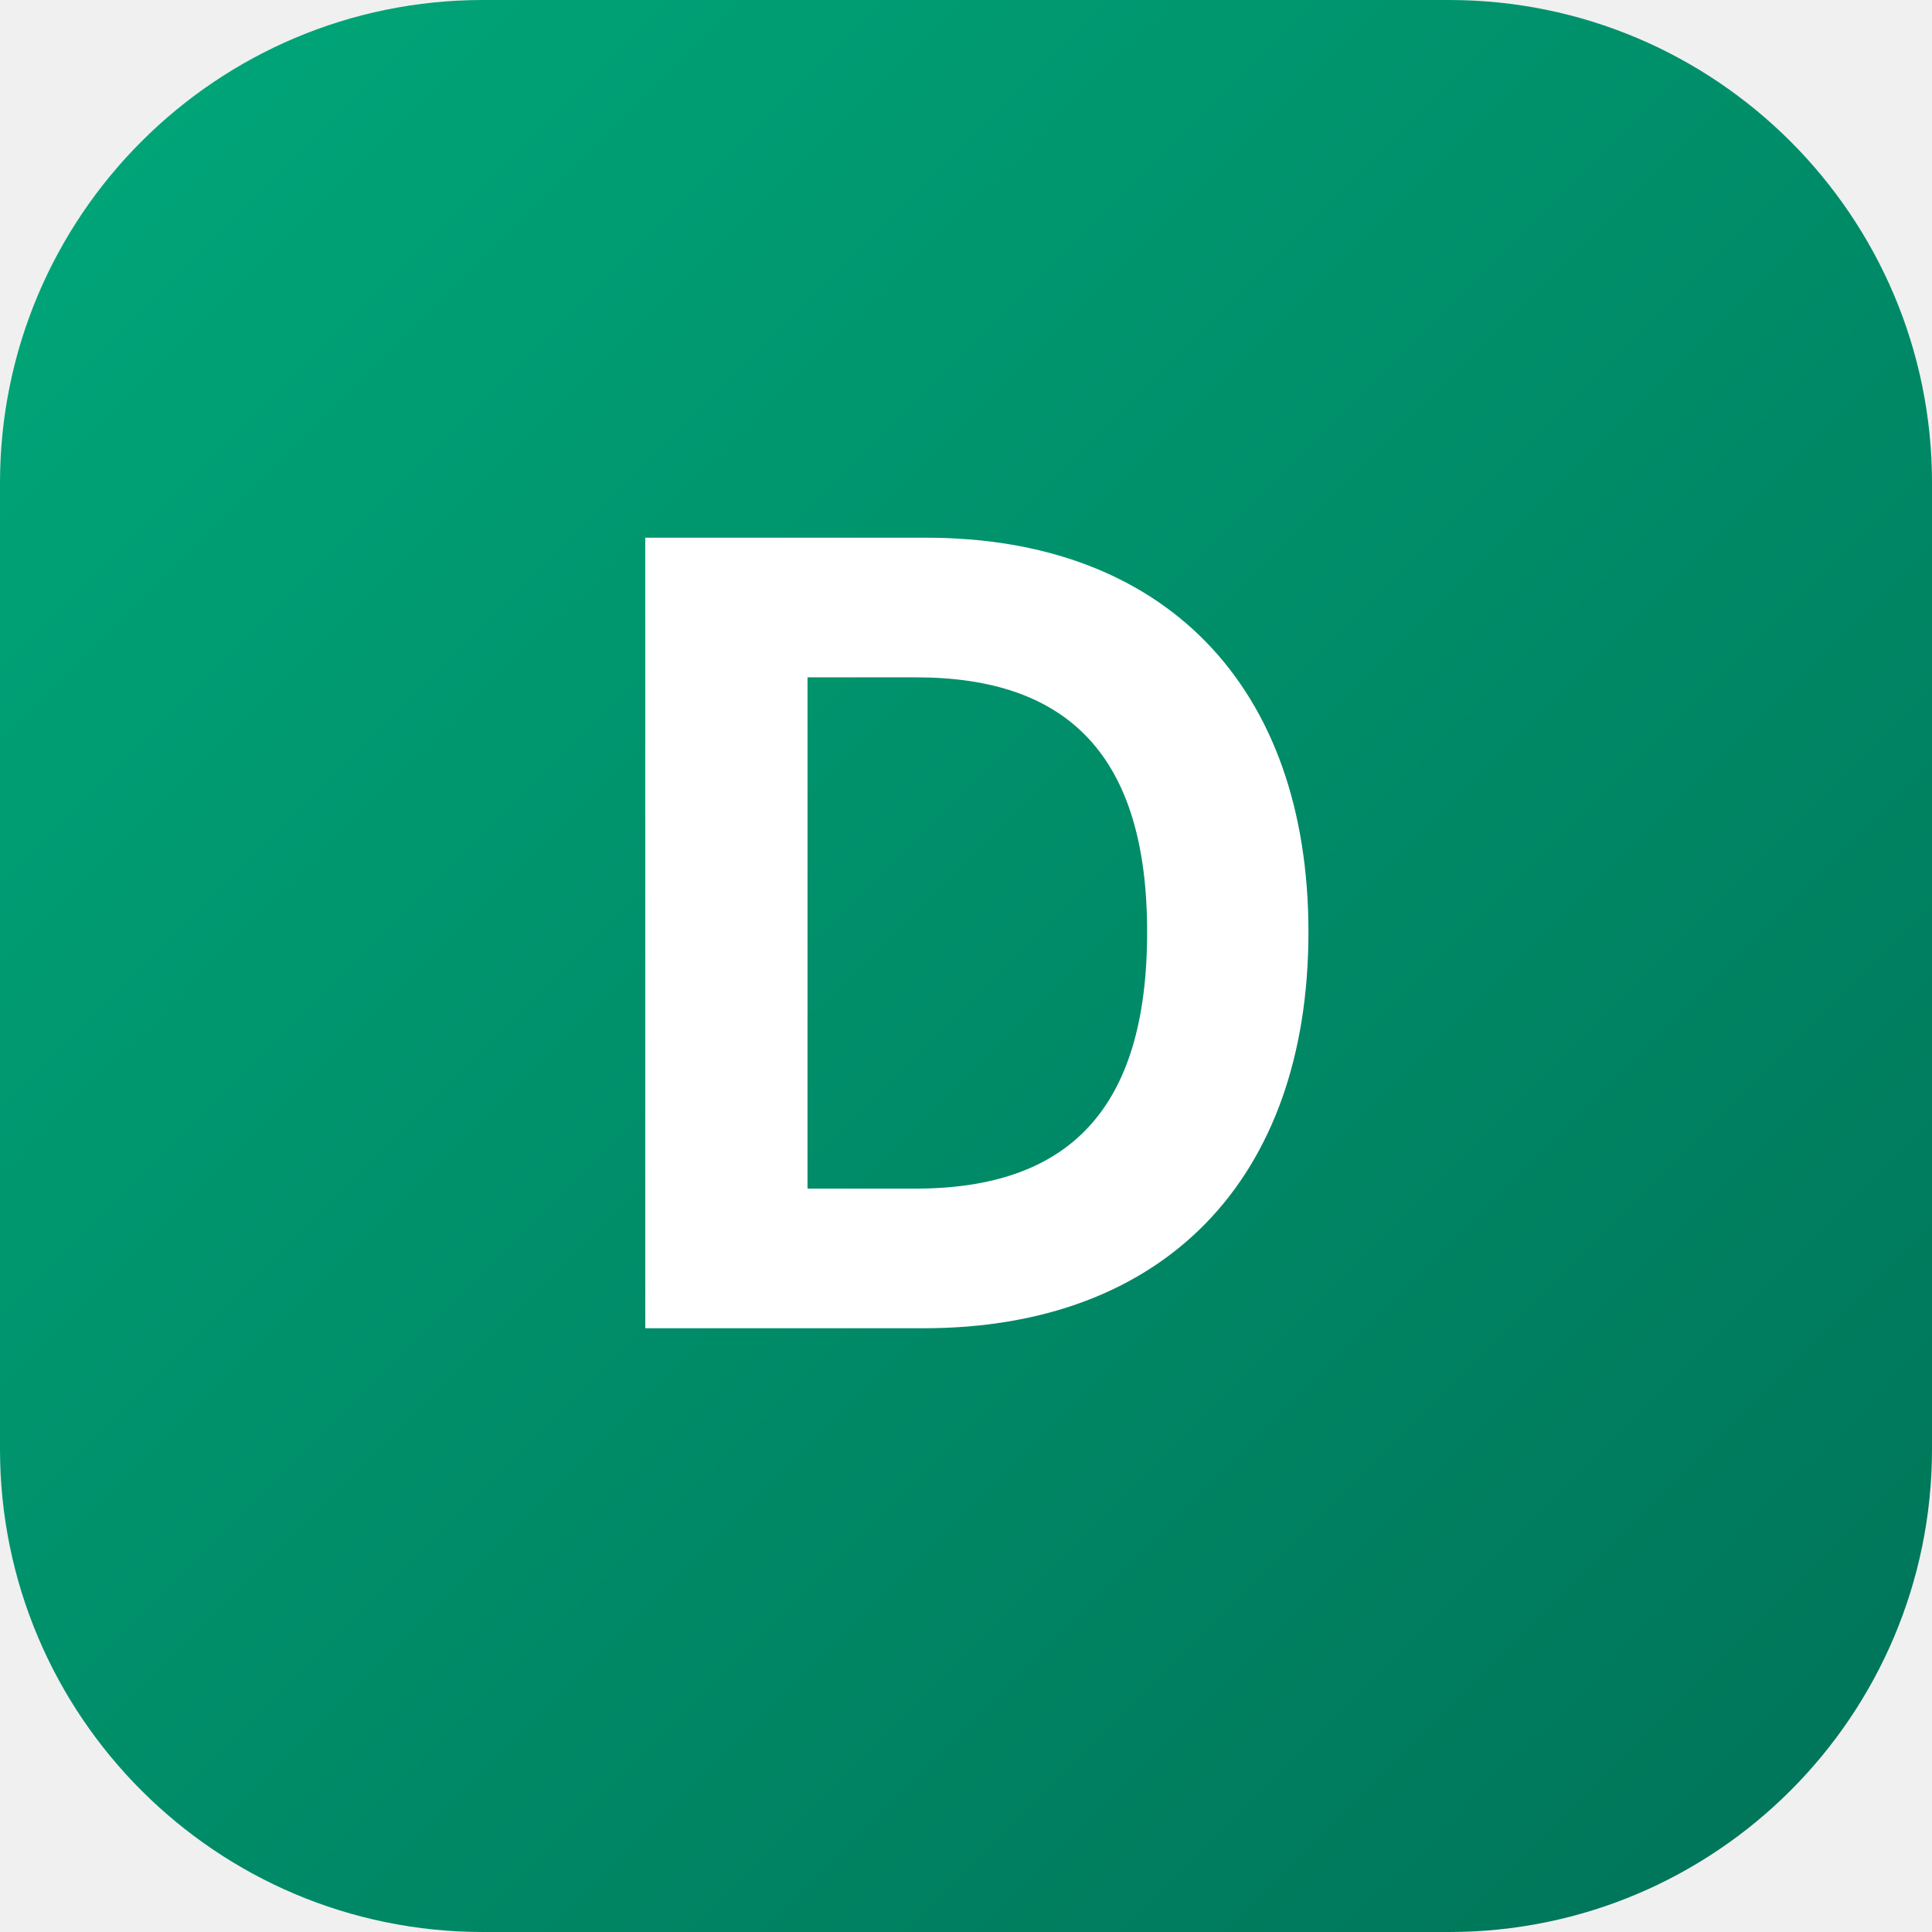
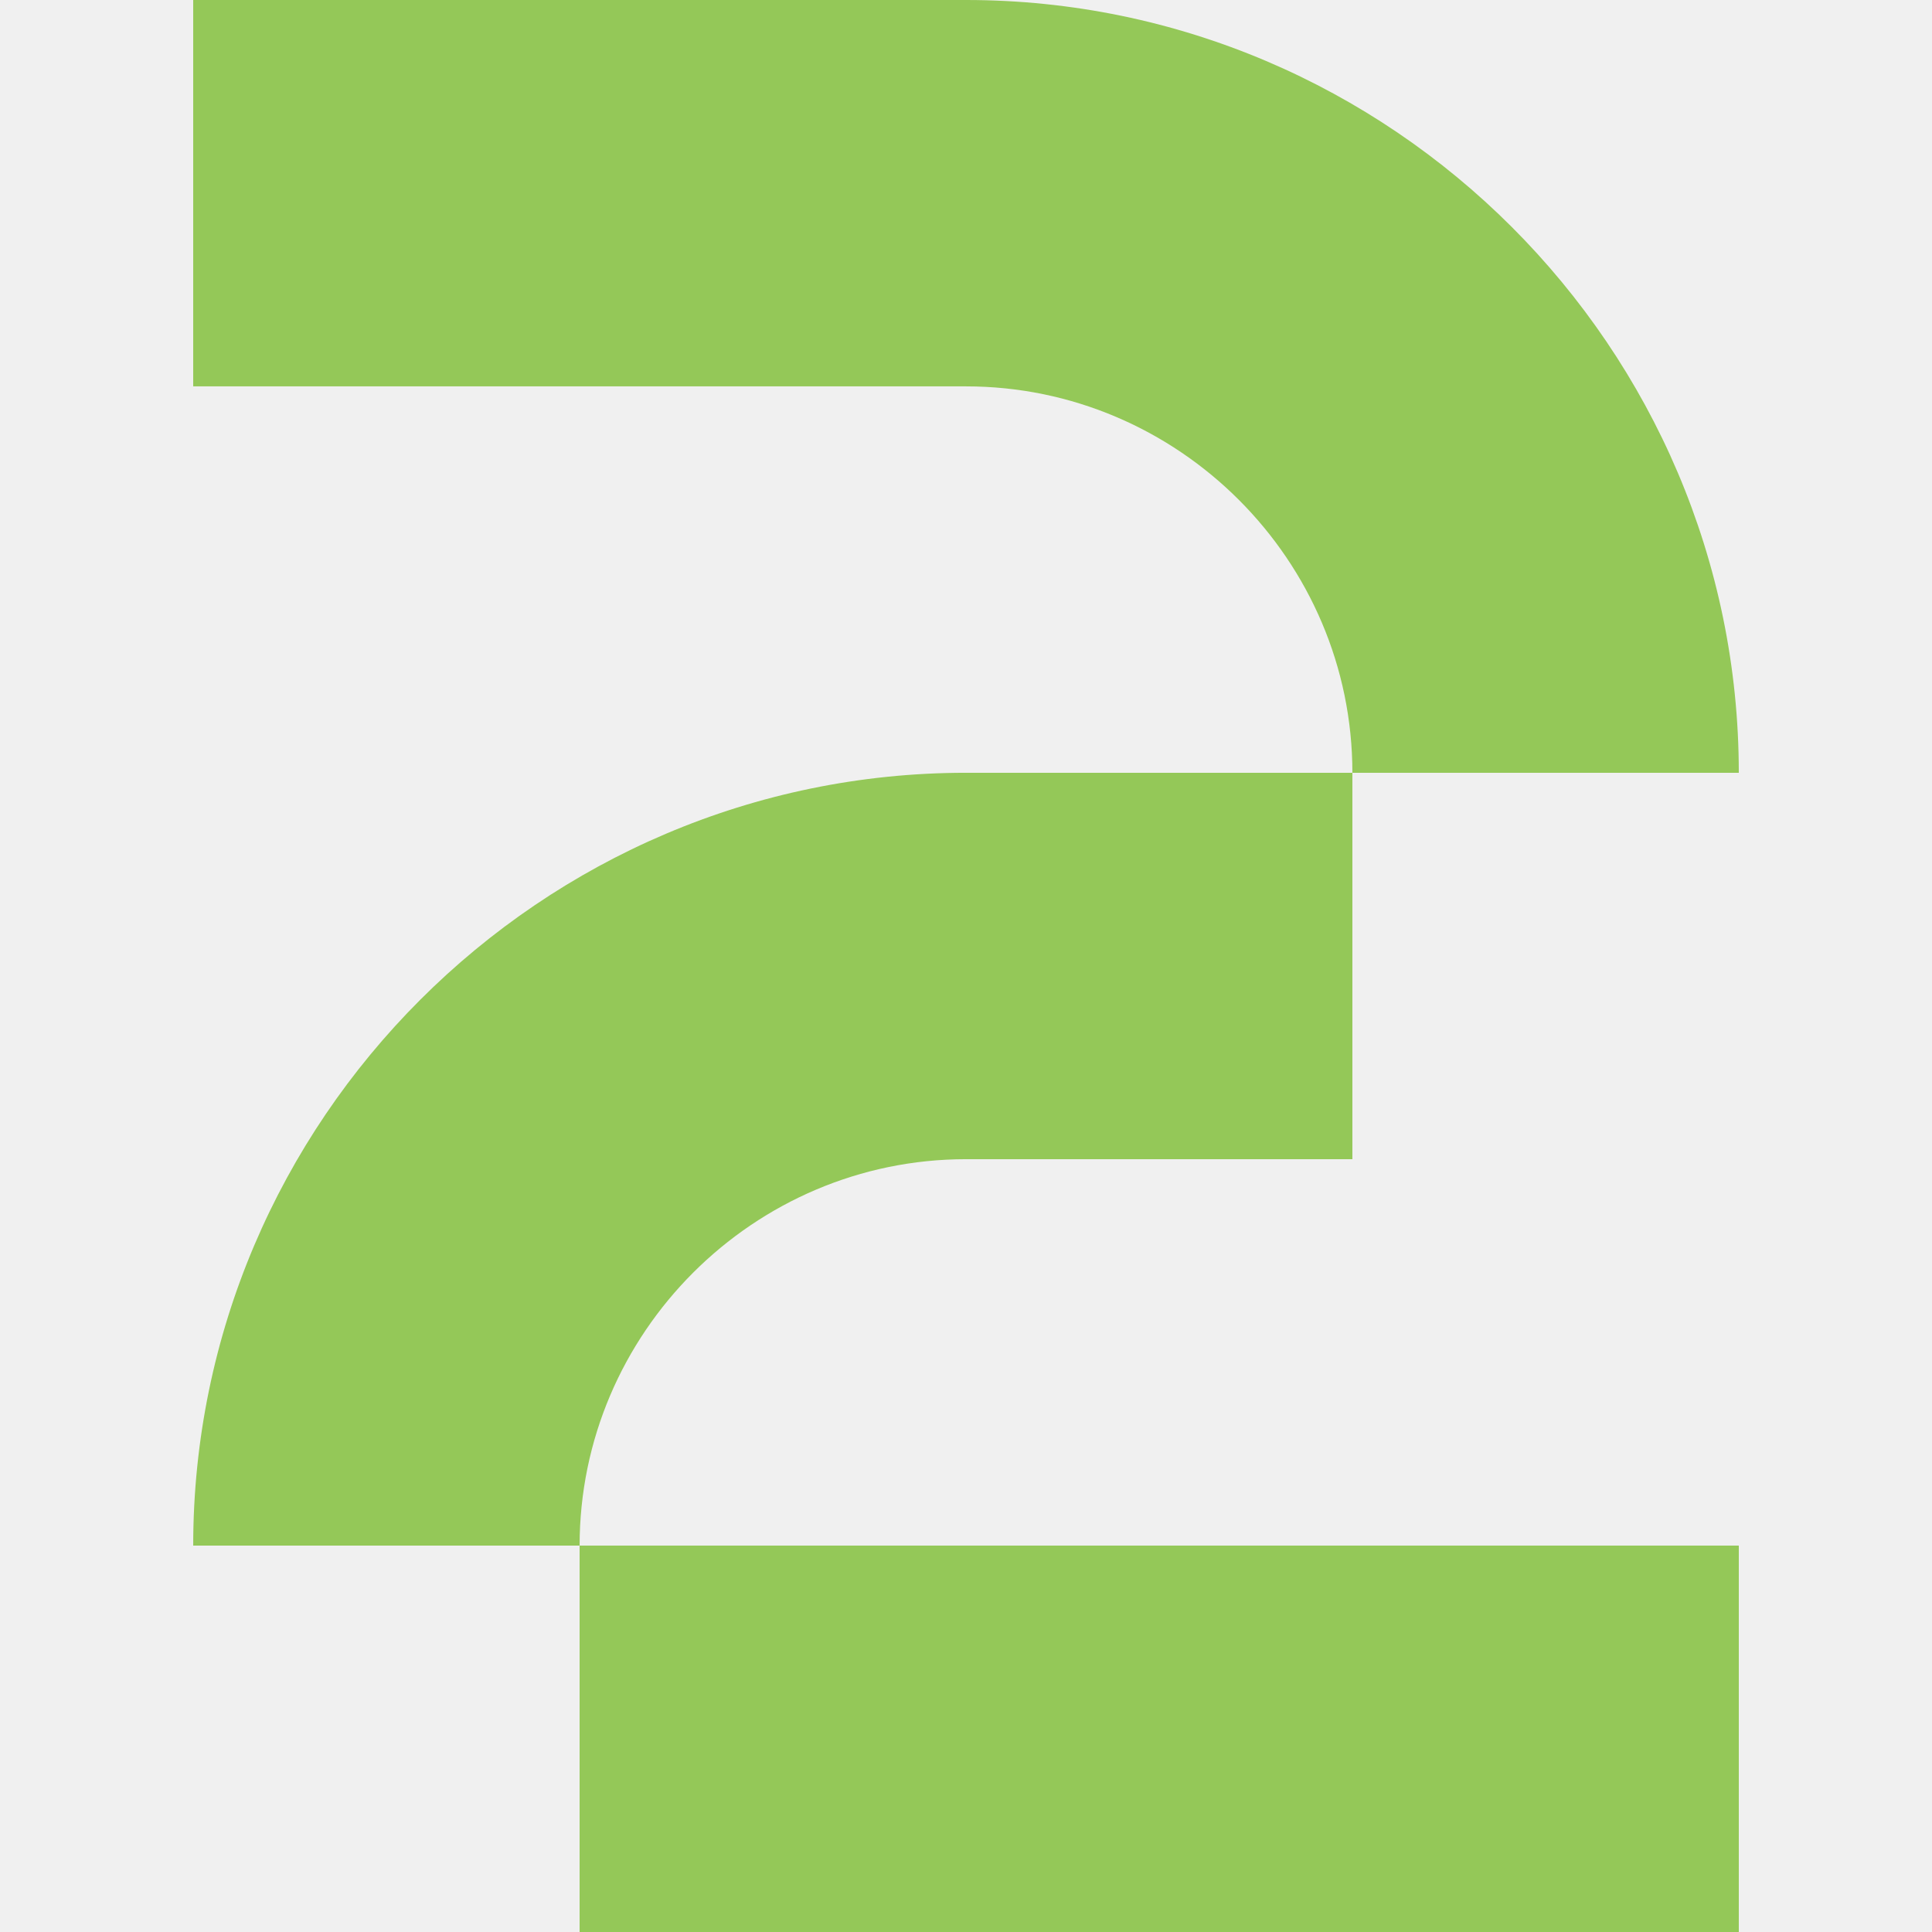
- <svg xmlns="http://www.w3.org/2000/svg" viewBox="0 0 32 32">
-   <defs>
-     <linearGradient id="lg" x1="0%" y1="0%" x2="100%" y2="100%">
-       <stop offset="0%" stop-color="#00a87a" />
-       <stop offset="100%" stop-color="#007257" />
-     </linearGradient>
-   </defs>
-   <rect width="32" height="32" rx="8" fill="url(#lg)" />
-   <text x="16" y="22" font-family="Inter, sans-serif" font-size="18" font-weight="700" fill="#fff" text-anchor="middle">D</text>
+ <svg xmlns="http://www.w3.org/2000/svg" viewBox="-52.71 0 527.09 527.09">
+   <g fill="#94C858">
+     <path d="M0 0l210.84 0c115.96,0 210.83,94.87 210.83,210.83l0 0 -105.42 0c0,-57.98 -47.44,-105.42 -105.41,-105.42l-210.84 0 0 -105.41z" />
+     <path d="M316.25 210.83l-105.41 0c-115.96,0 -210.84,94.88 -210.84,210.84l0 0 105.42 0c0,-57.98 47.44,-105.42 105.42,-105.42l105.41 0 0 -105.42z" />
+     <rect x="105.42" y="421.67" width="316.25" height="105.42" />
+   </g>
</svg>
